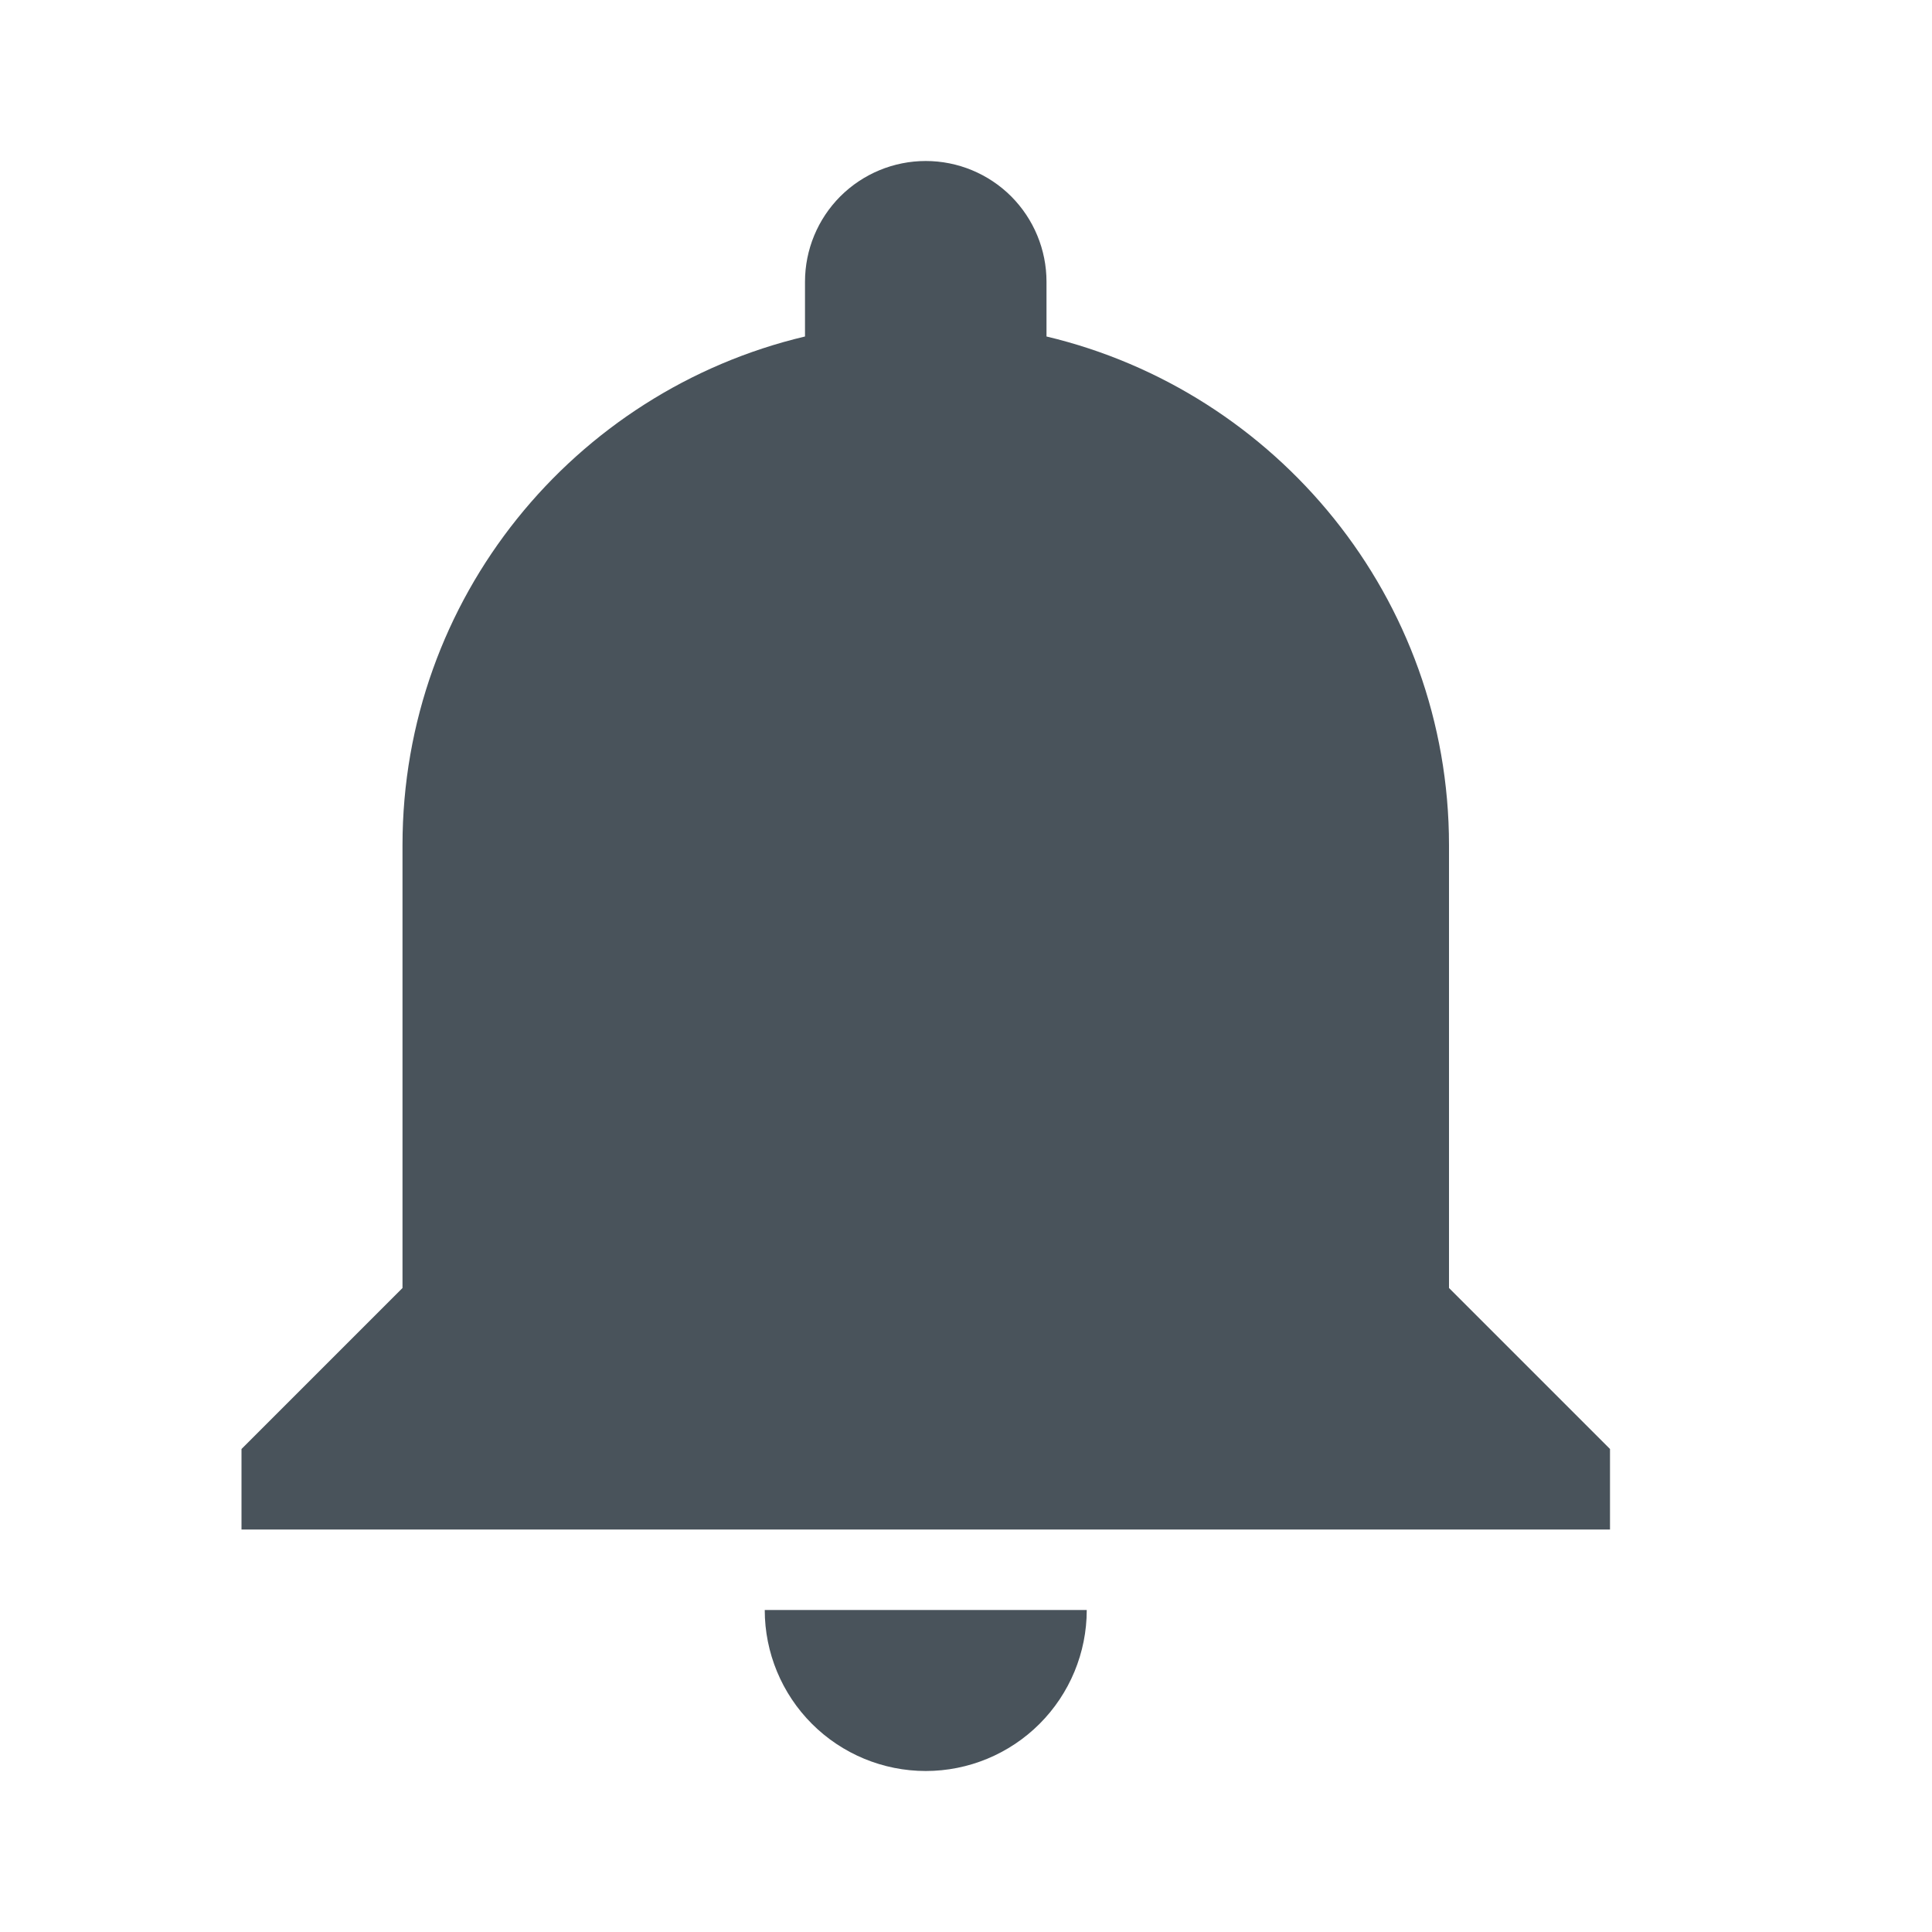
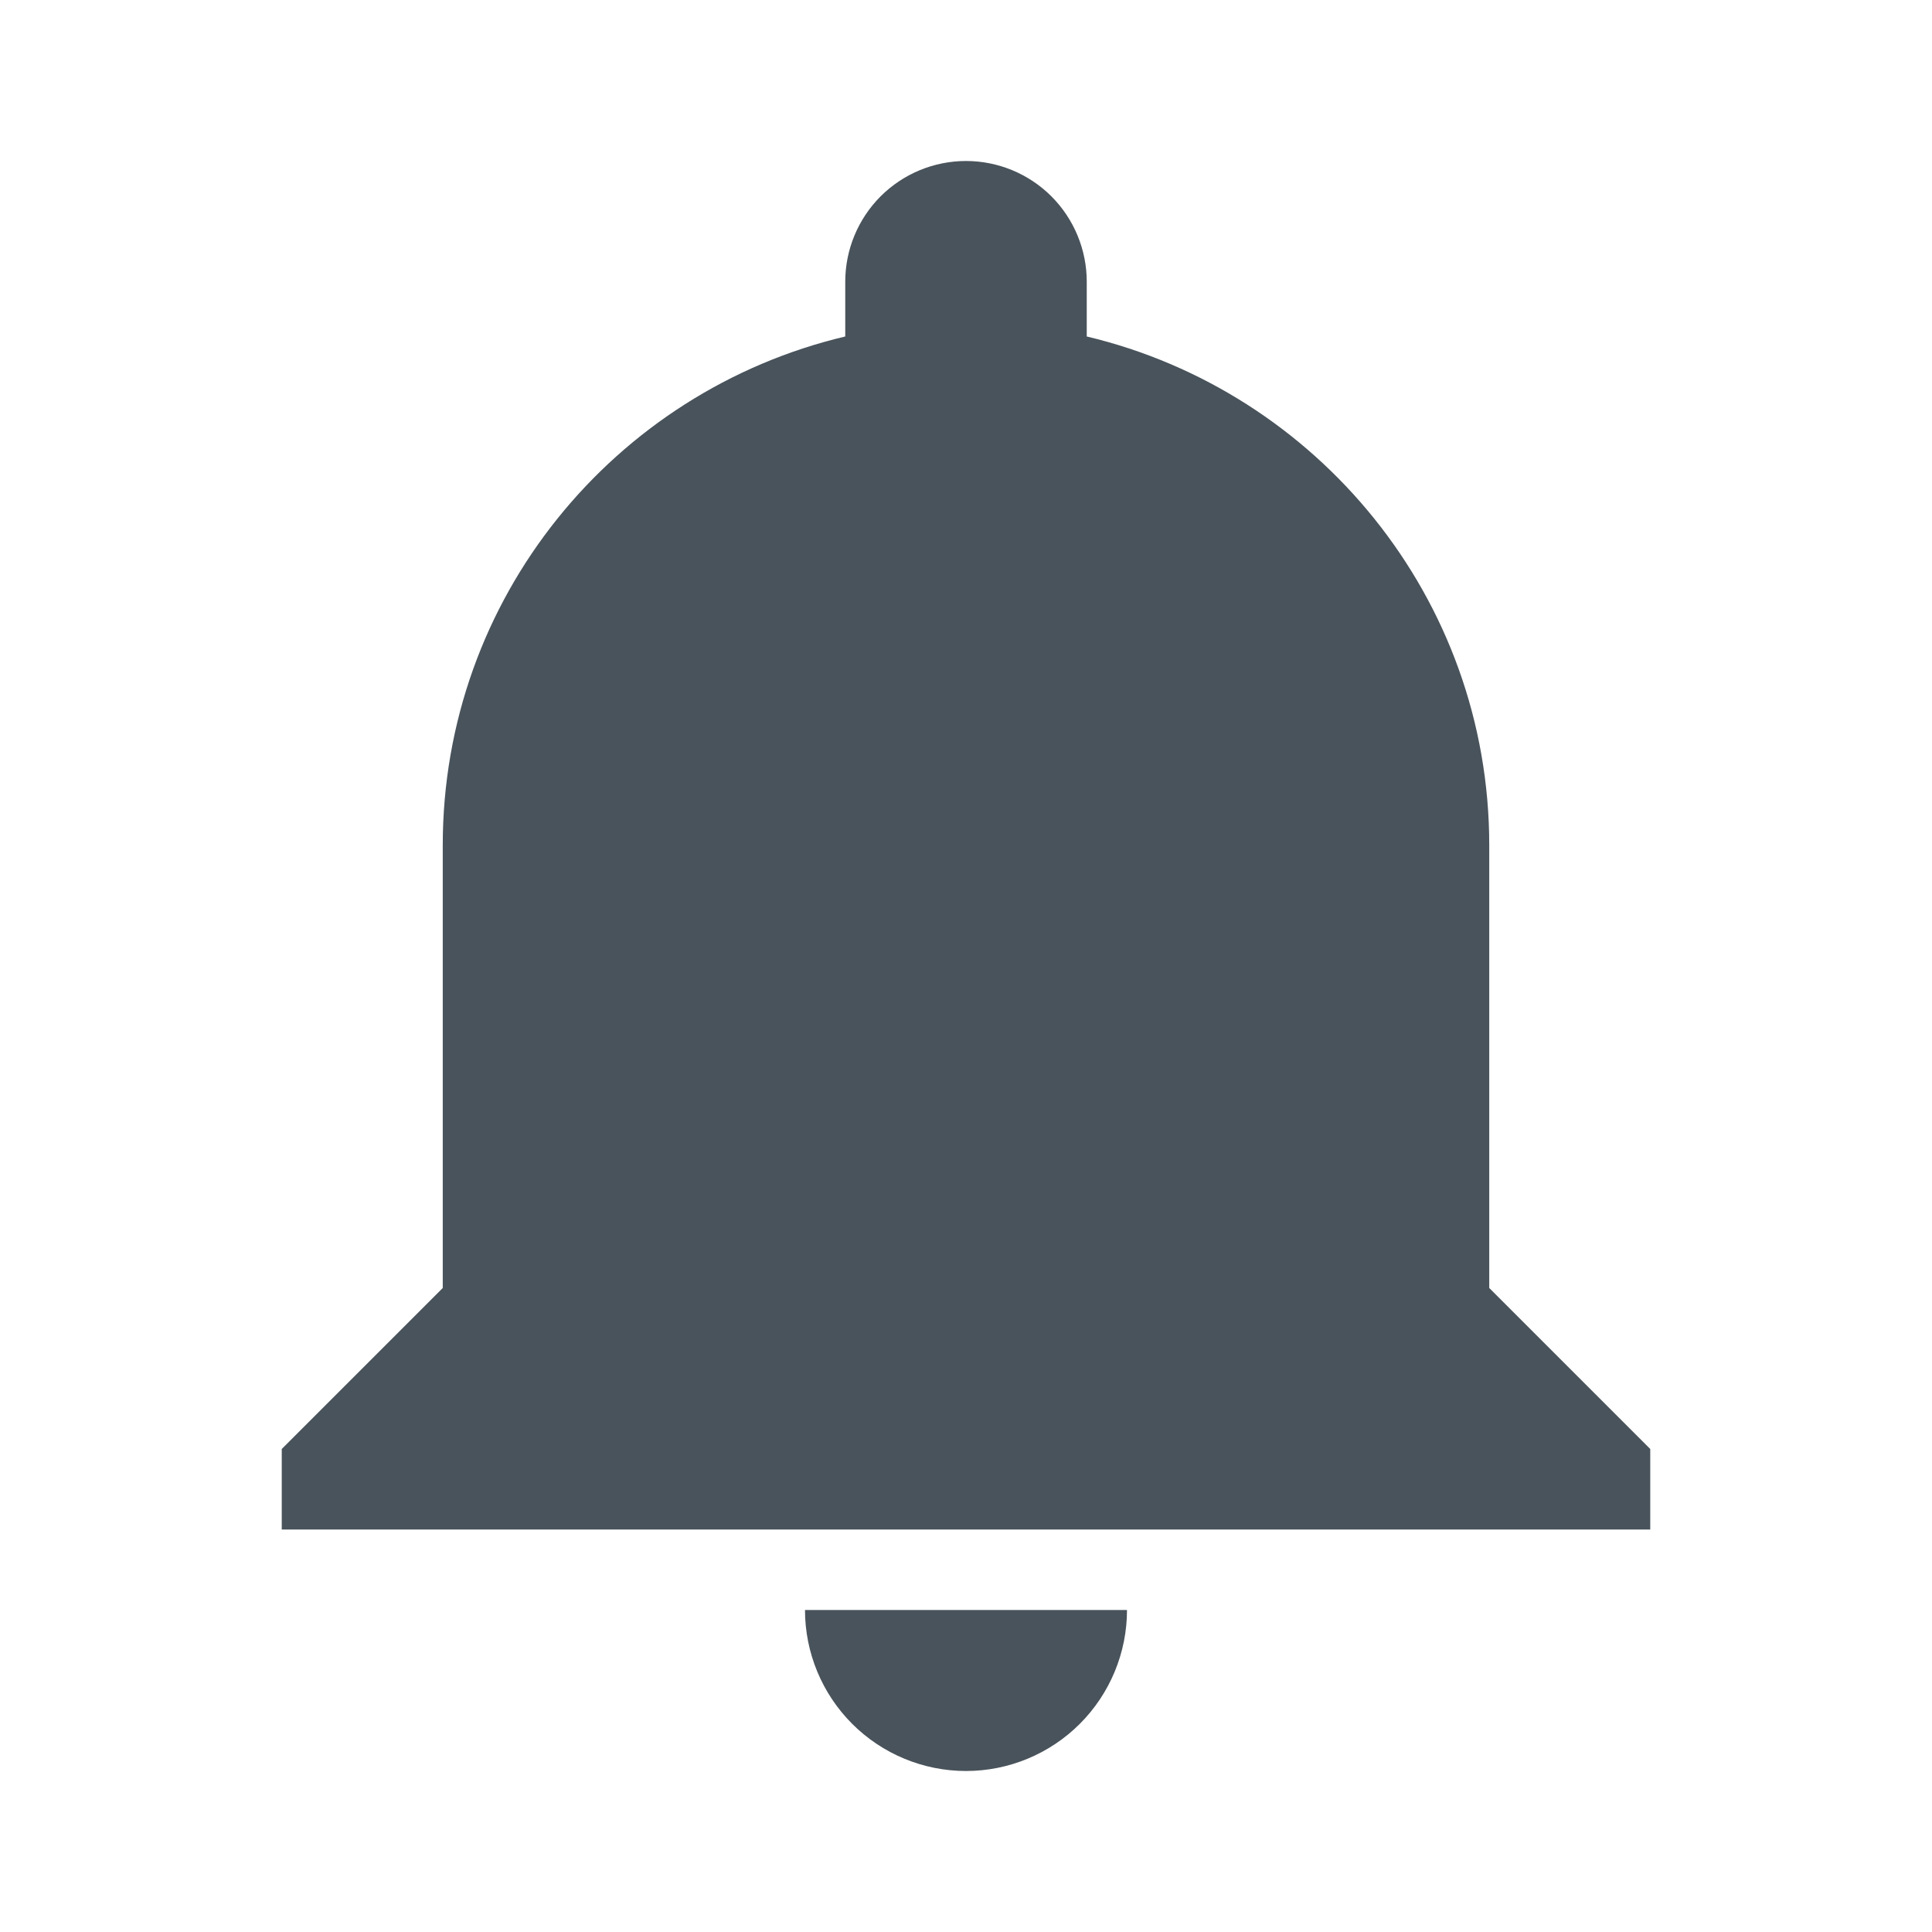
<svg xmlns="http://www.w3.org/2000/svg" width="24" height="24" viewBox="0 0 24 24" fill="none">
-   <path fill-rule="evenodd" clip-rule="evenodd" d="M18 10.5V16L20 18V19H3V18L5 16V10.5C5 7.43 7.13 4.86 10 4.18V3.5C10 3.102 10.158 2.721 10.439 2.439C10.721 2.158 11.102 2 11.5 2C11.898 2 12.279 2.158 12.561 2.439C12.842 2.721 13 3.102 13 3.5V4.18C15.86 4.86 18 7.43 18 10.5Z" fill="#49535B" />
-   <path d="M12.914 21.414C12.539 21.789 12.03 22 11.5 22C10.97 22 10.461 21.789 10.086 21.414C9.711 21.039 9.5 20.53 9.5 20H13.5C13.5 20.53 13.289 21.039 12.914 21.414Z" fill="#49535B" />
+   <path fill-rule="evenodd" clip-rule="evenodd" d="M18.5 10.5V16L20.5 18V19H3.5V18L5.5 16V10.5C5.5 7.43 7.63 4.86 10.5 4.18V3.5C10.5 3.102 10.658 2.721 10.939 2.439C11.221 2.158 11.602 2 12 2C12.398 2 12.779 2.158 13.061 2.439C13.342 2.721 13.5 3.102 13.5 3.5V4.18C16.36 4.86 18.5 7.43 18.5 10.5Z" fill="#49535B" />
+   <path d="M13.414 21.414C13.039 21.789 12.53 22 12 22C11.47 22 10.961 21.789 10.586 21.414C10.211 21.039 10 20.53 10 20H14C14 20.53 13.789 21.039 13.414 21.414Z" fill="#49535B" />
</svg>
